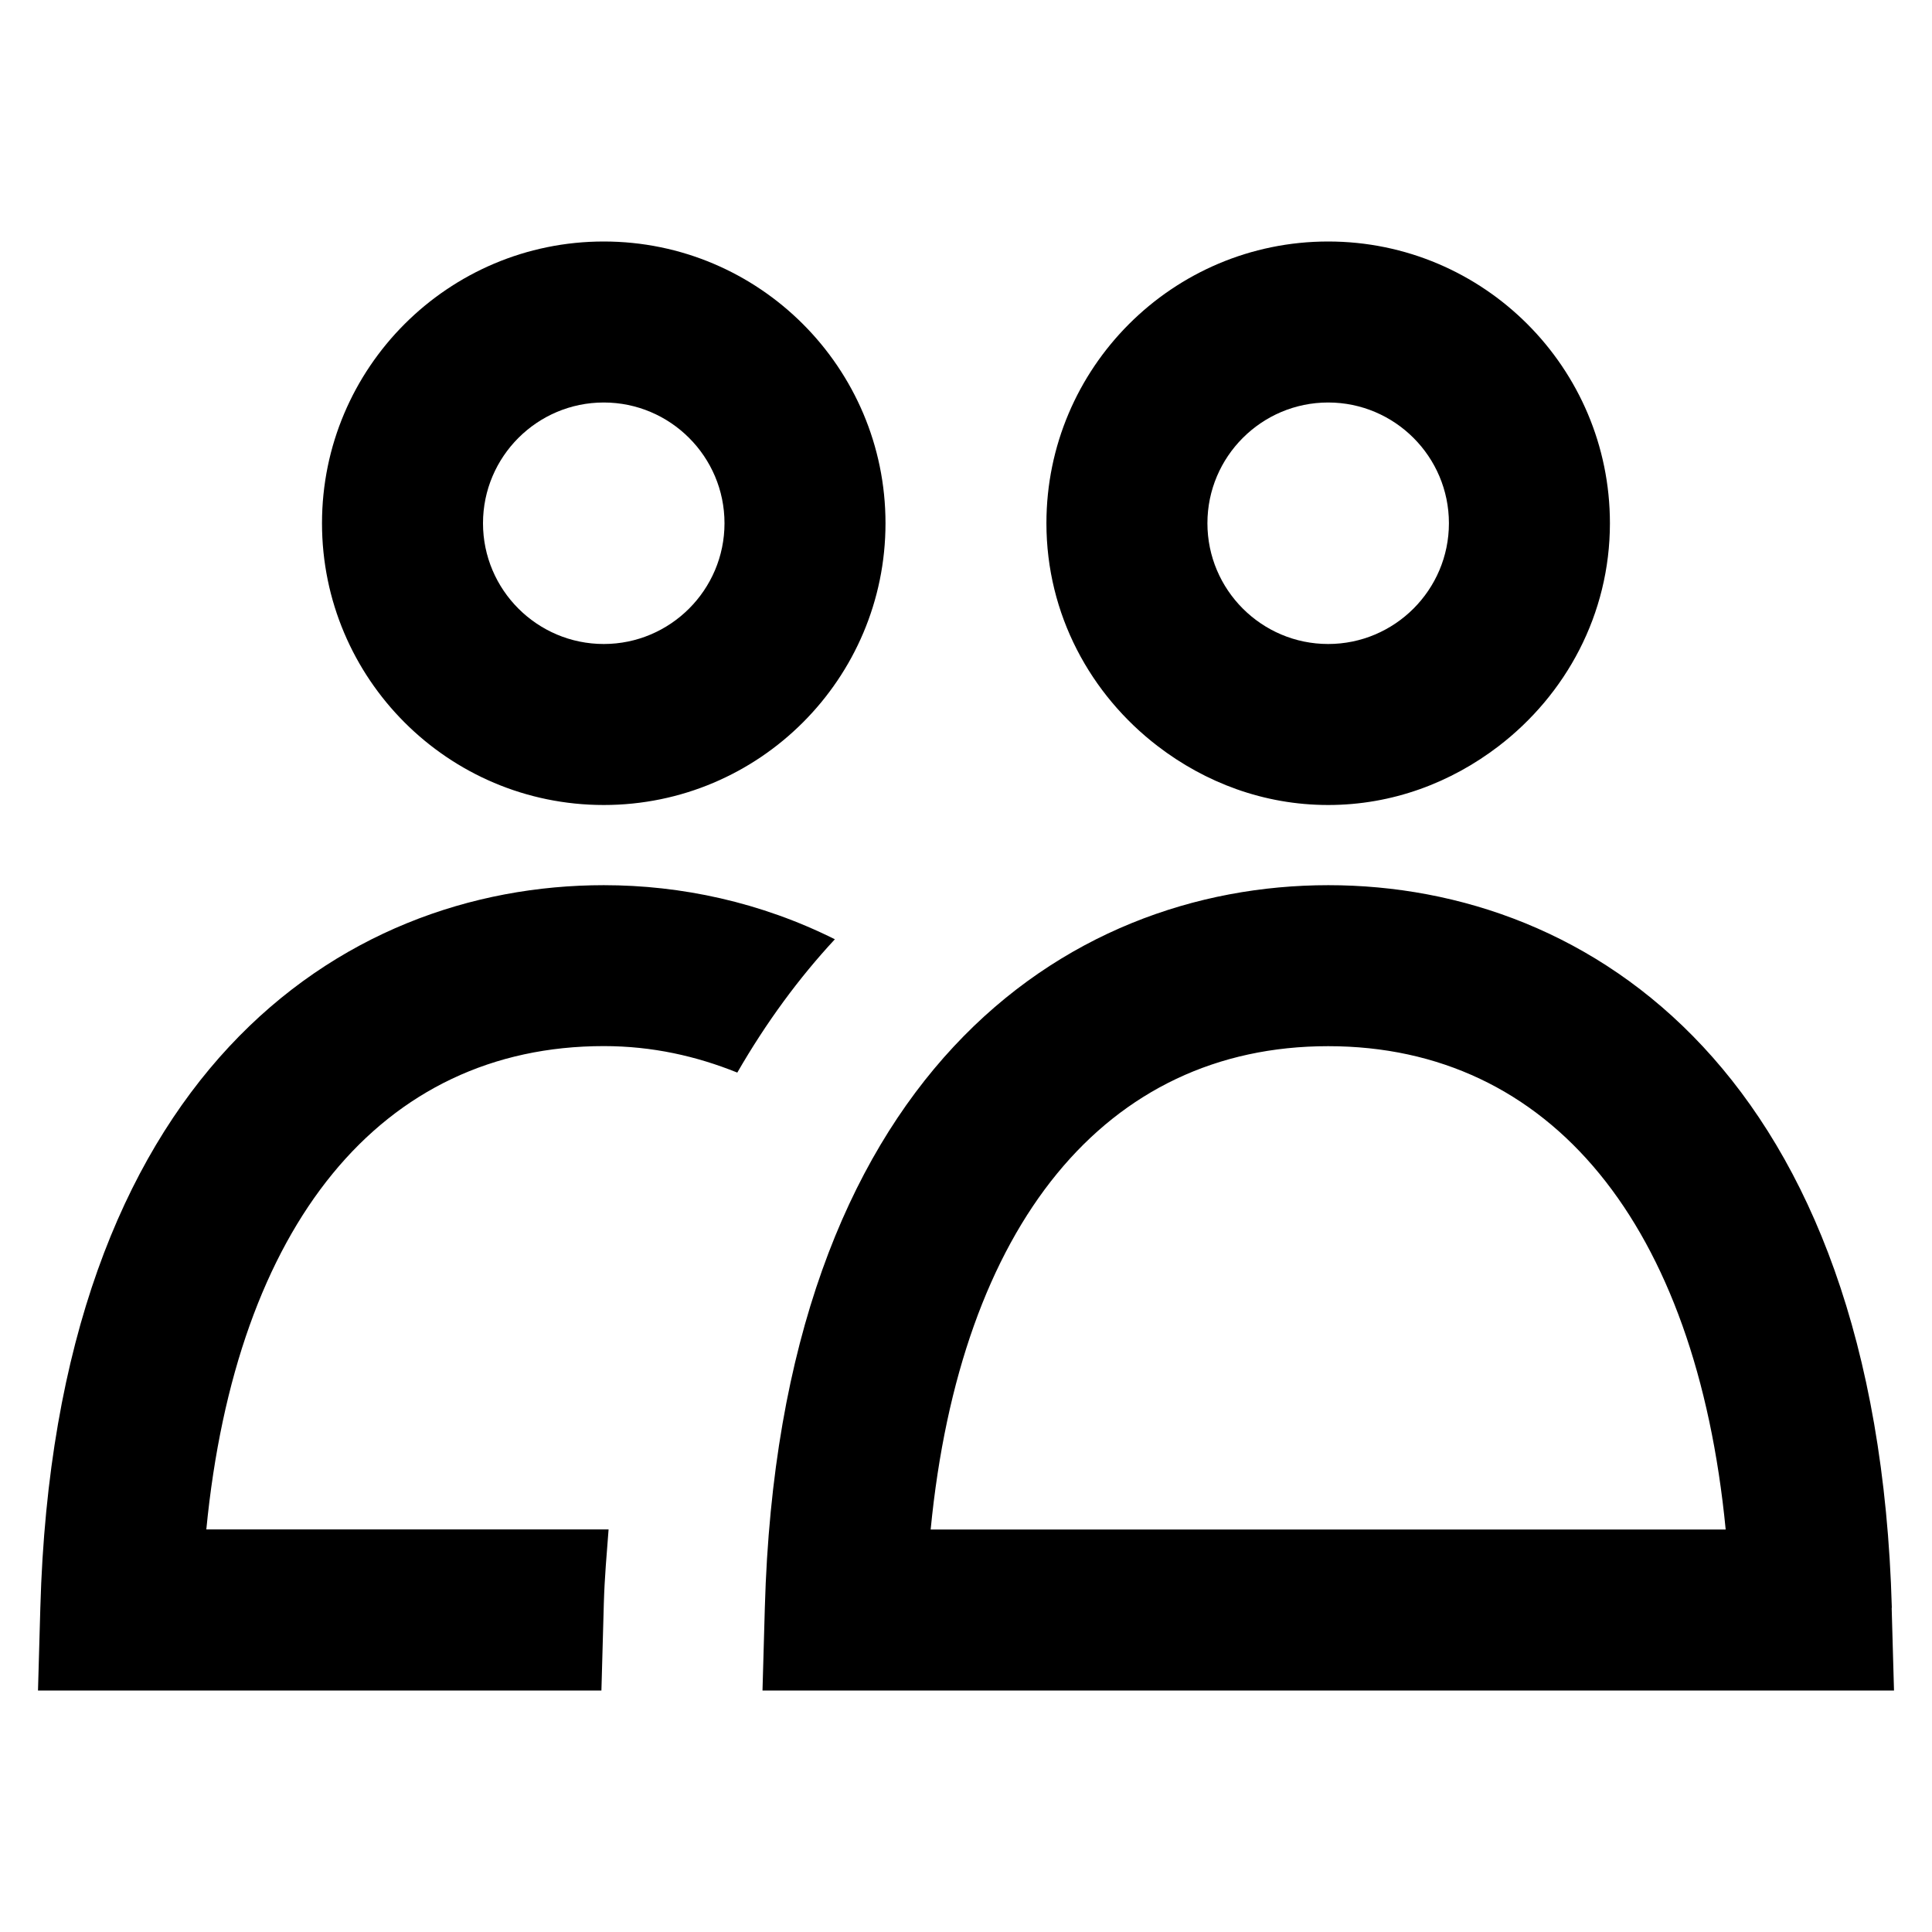
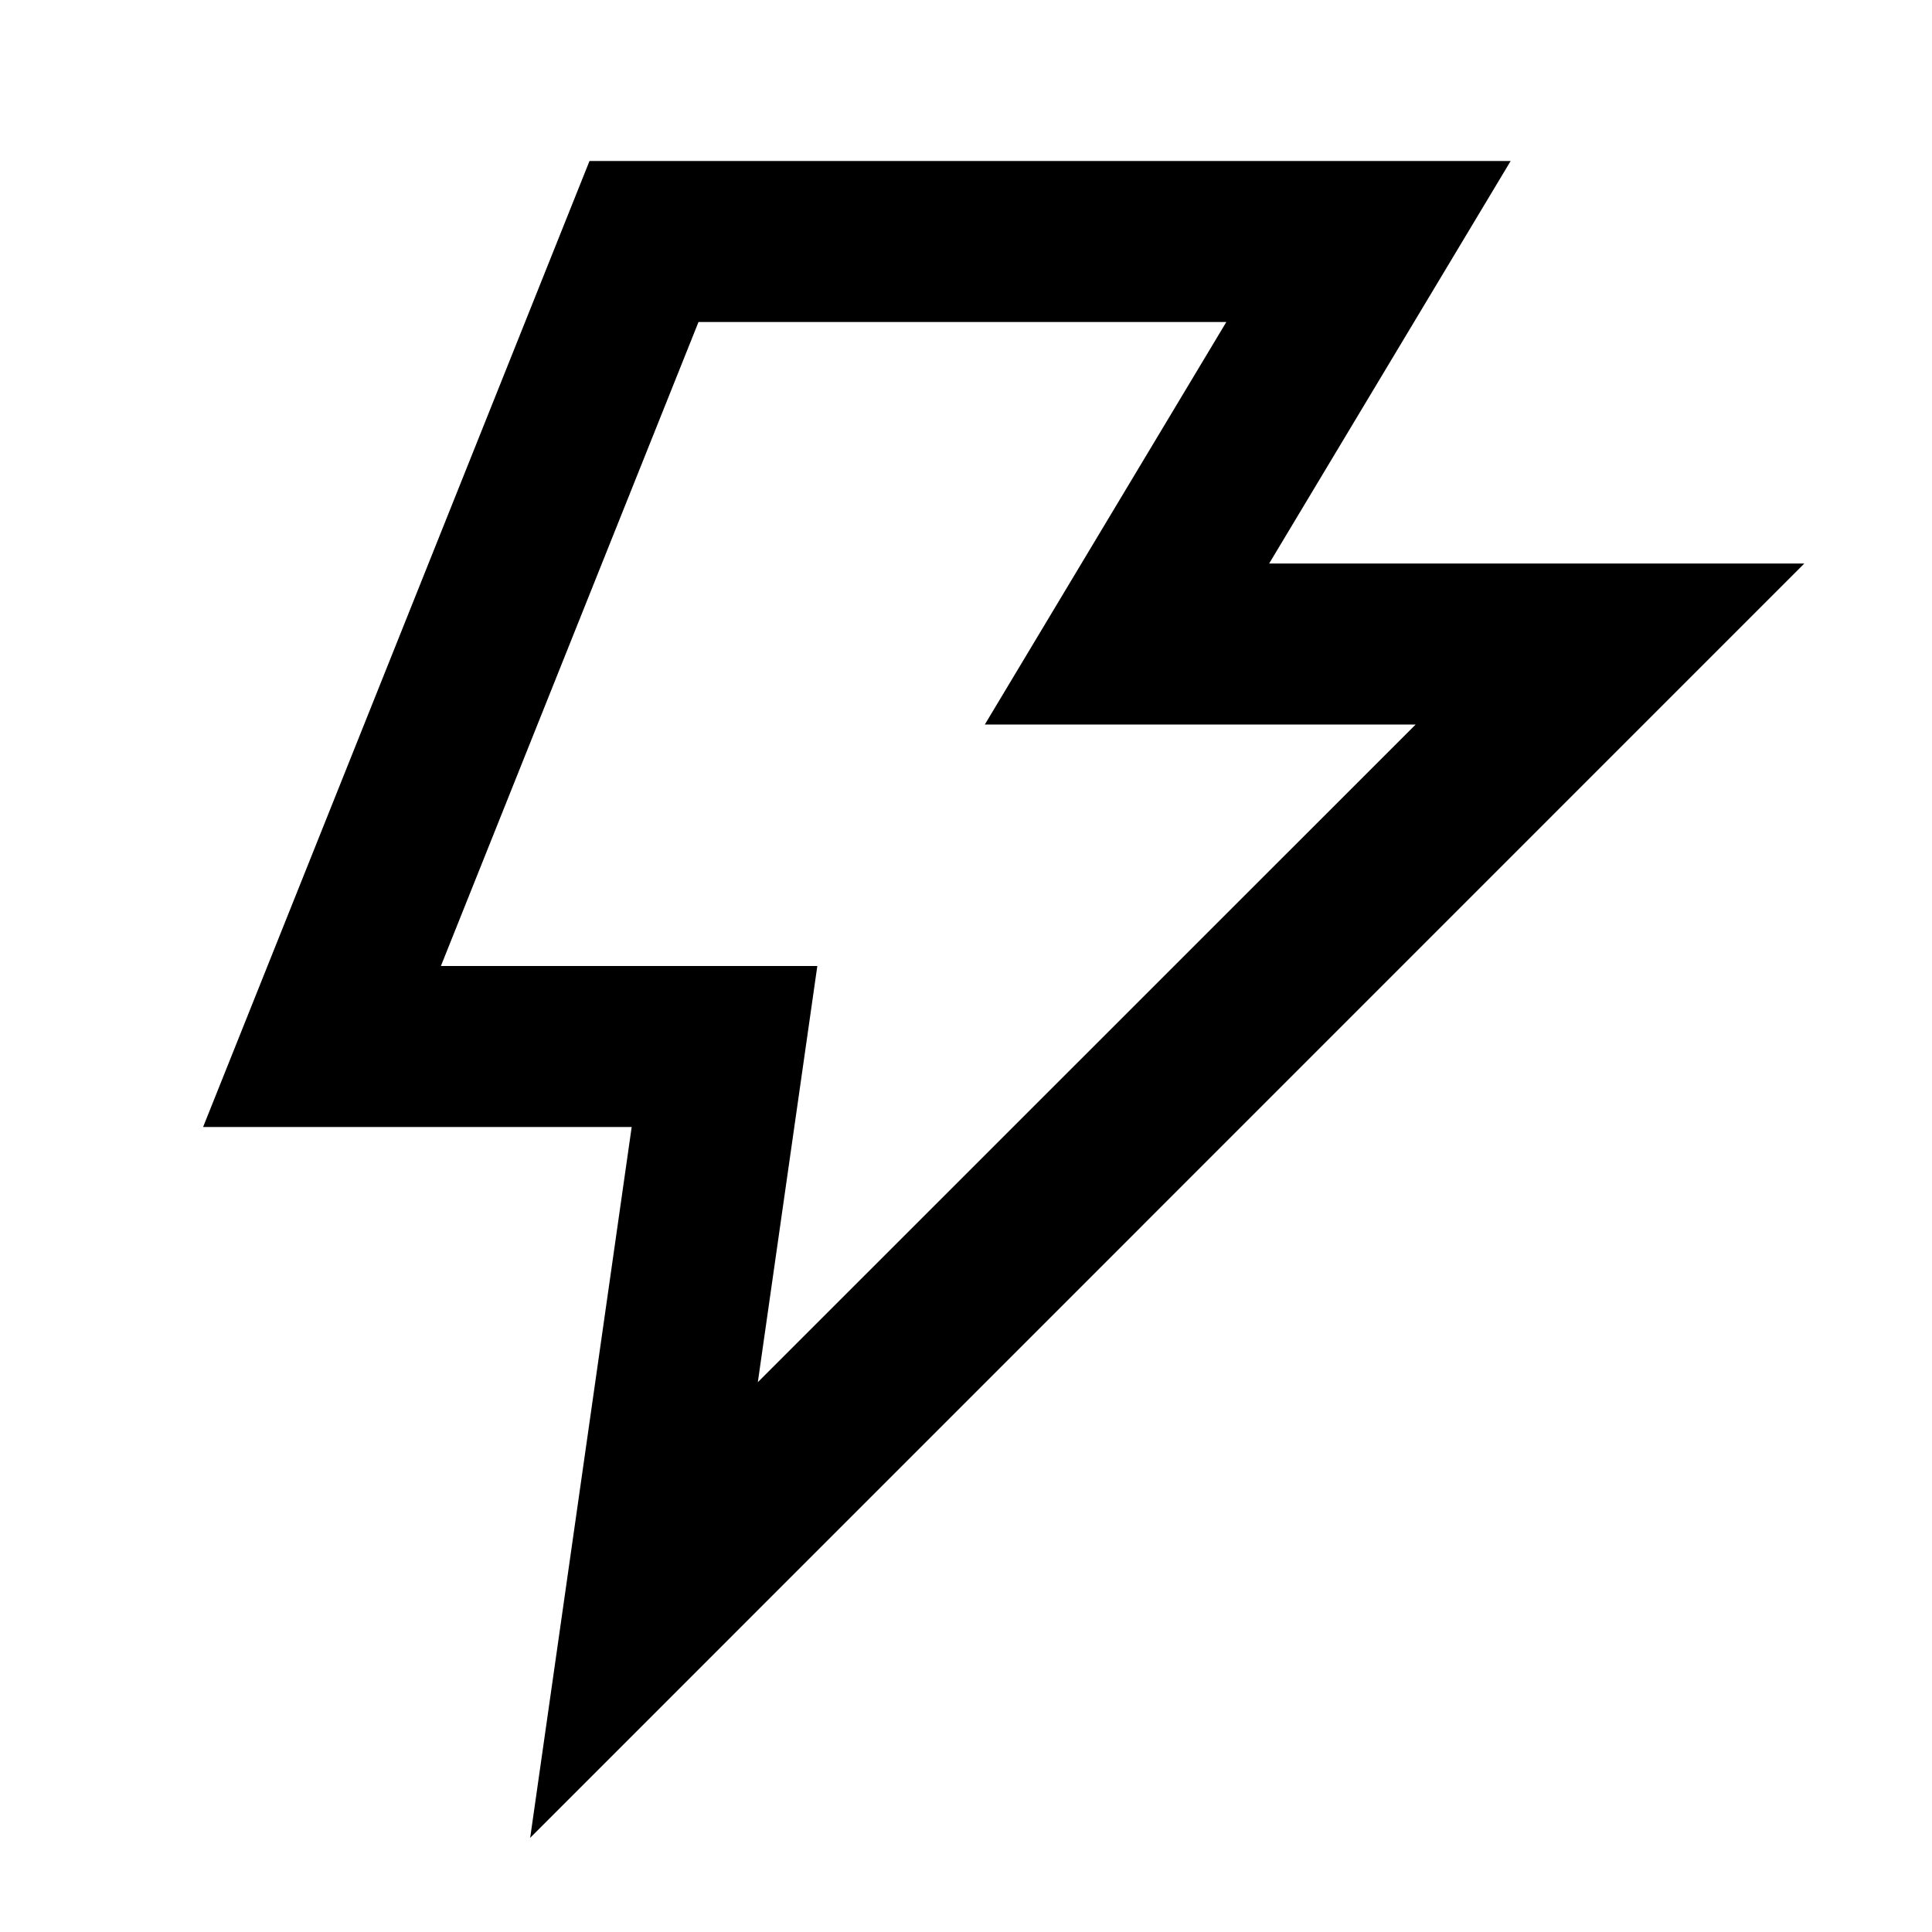
<svg xmlns="http://www.w3.org/2000/svg" width="24" height="24" viewBox="0 0 24 24" fill="none">
-   <path d="M7.501 19.917L7.471 21H0.472L0.501 19.973C0.685 13.355 4.237 10.996 7.501 10.996C8.464 10.996 9.451 11.208 10.371 11.668C9.927 12.146 9.52 12.698 9.159 13.324C8.652 13.12 8.105 12.995 7.501 12.995C4.734 12.995 2.931 15.218 2.563 18.999H7.56C7.537 19.301 7.51 19.599 7.501 19.917ZM23.499 19.973L23.528 21H9.472L9.501 19.973C9.685 13.355 13.237 10.996 16.501 10.996C19.765 10.996 23.317 13.354 23.501 19.973H23.499ZM21.437 19C21.07 15.219 19.267 12.996 16.499 12.996C13.731 12.996 11.929 15.219 11.561 19H21.437ZM16.499 10C15.7 10 14.972 9.721 14.383 9.27C13.547 8.63 12.999 7.632 12.999 6.5C12.999 4.57 14.566 3 16.499 3C18.432 3 19.999 4.57 19.999 6.5C19.999 7.632 19.451 8.63 18.615 9.27C18.026 9.721 17.298 10 16.499 10ZM14.999 6.5C14.999 7.327 15.672 8 16.499 8C17.326 8 17.999 7.327 17.999 6.5C17.999 5.673 17.326 5 16.499 5C15.672 5 14.999 5.673 14.999 6.5ZM7.5 3C9.433 3 11 4.57 11 6.5C11 8.43 9.433 10 7.5 10C5.567 10 4 8.43 4 6.5C4 4.57 5.567 3 7.5 3ZM7.5 5C6.673 5 6 5.673 6 6.5C6 7.327 6.673 8 7.5 8C8.327 8 9 7.327 9 6.5C9 5.673 8.327 5 7.5 5Z" fill="currentColor" />
+   <path d="M7.323 2H18.766L15.766 7H22.414L6.586 22.83L7.847 14H2.523L7.323 2ZM8.677 4L5.477 12H10.153L9.414 17.17L17.586 9H12.234L15.234 4H8.677Z" fill="currentColor" />
</svg>
